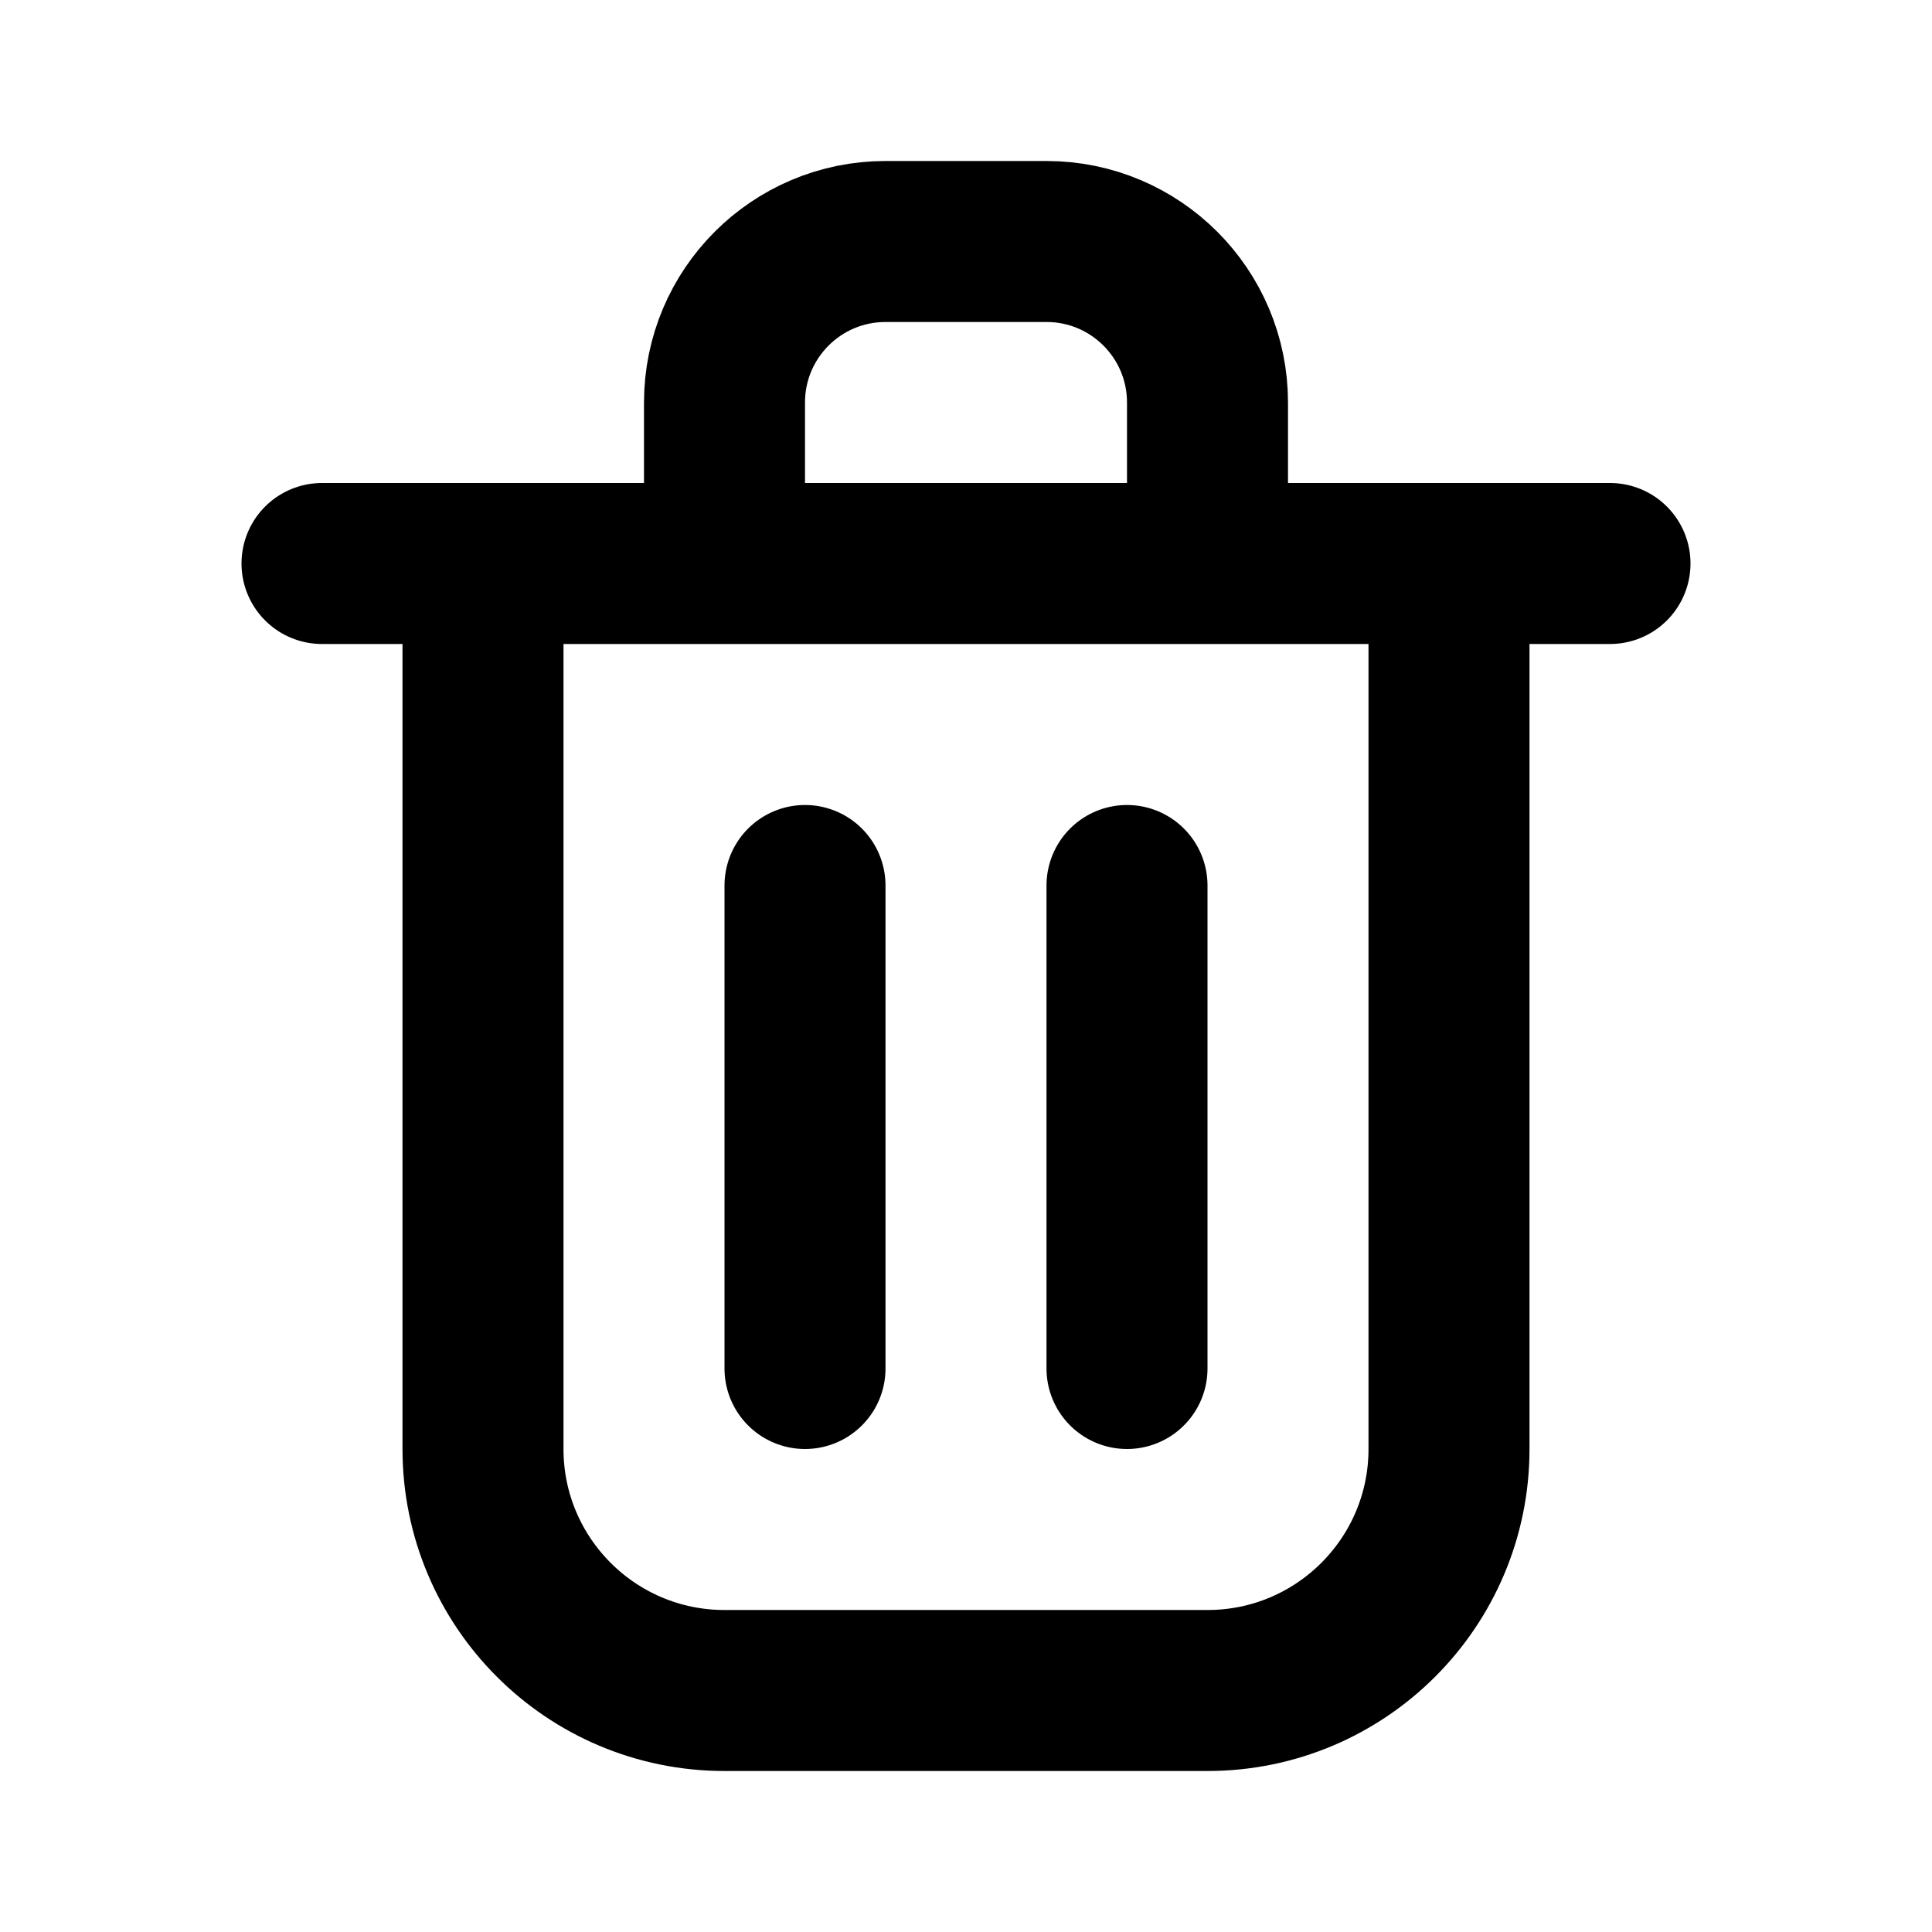
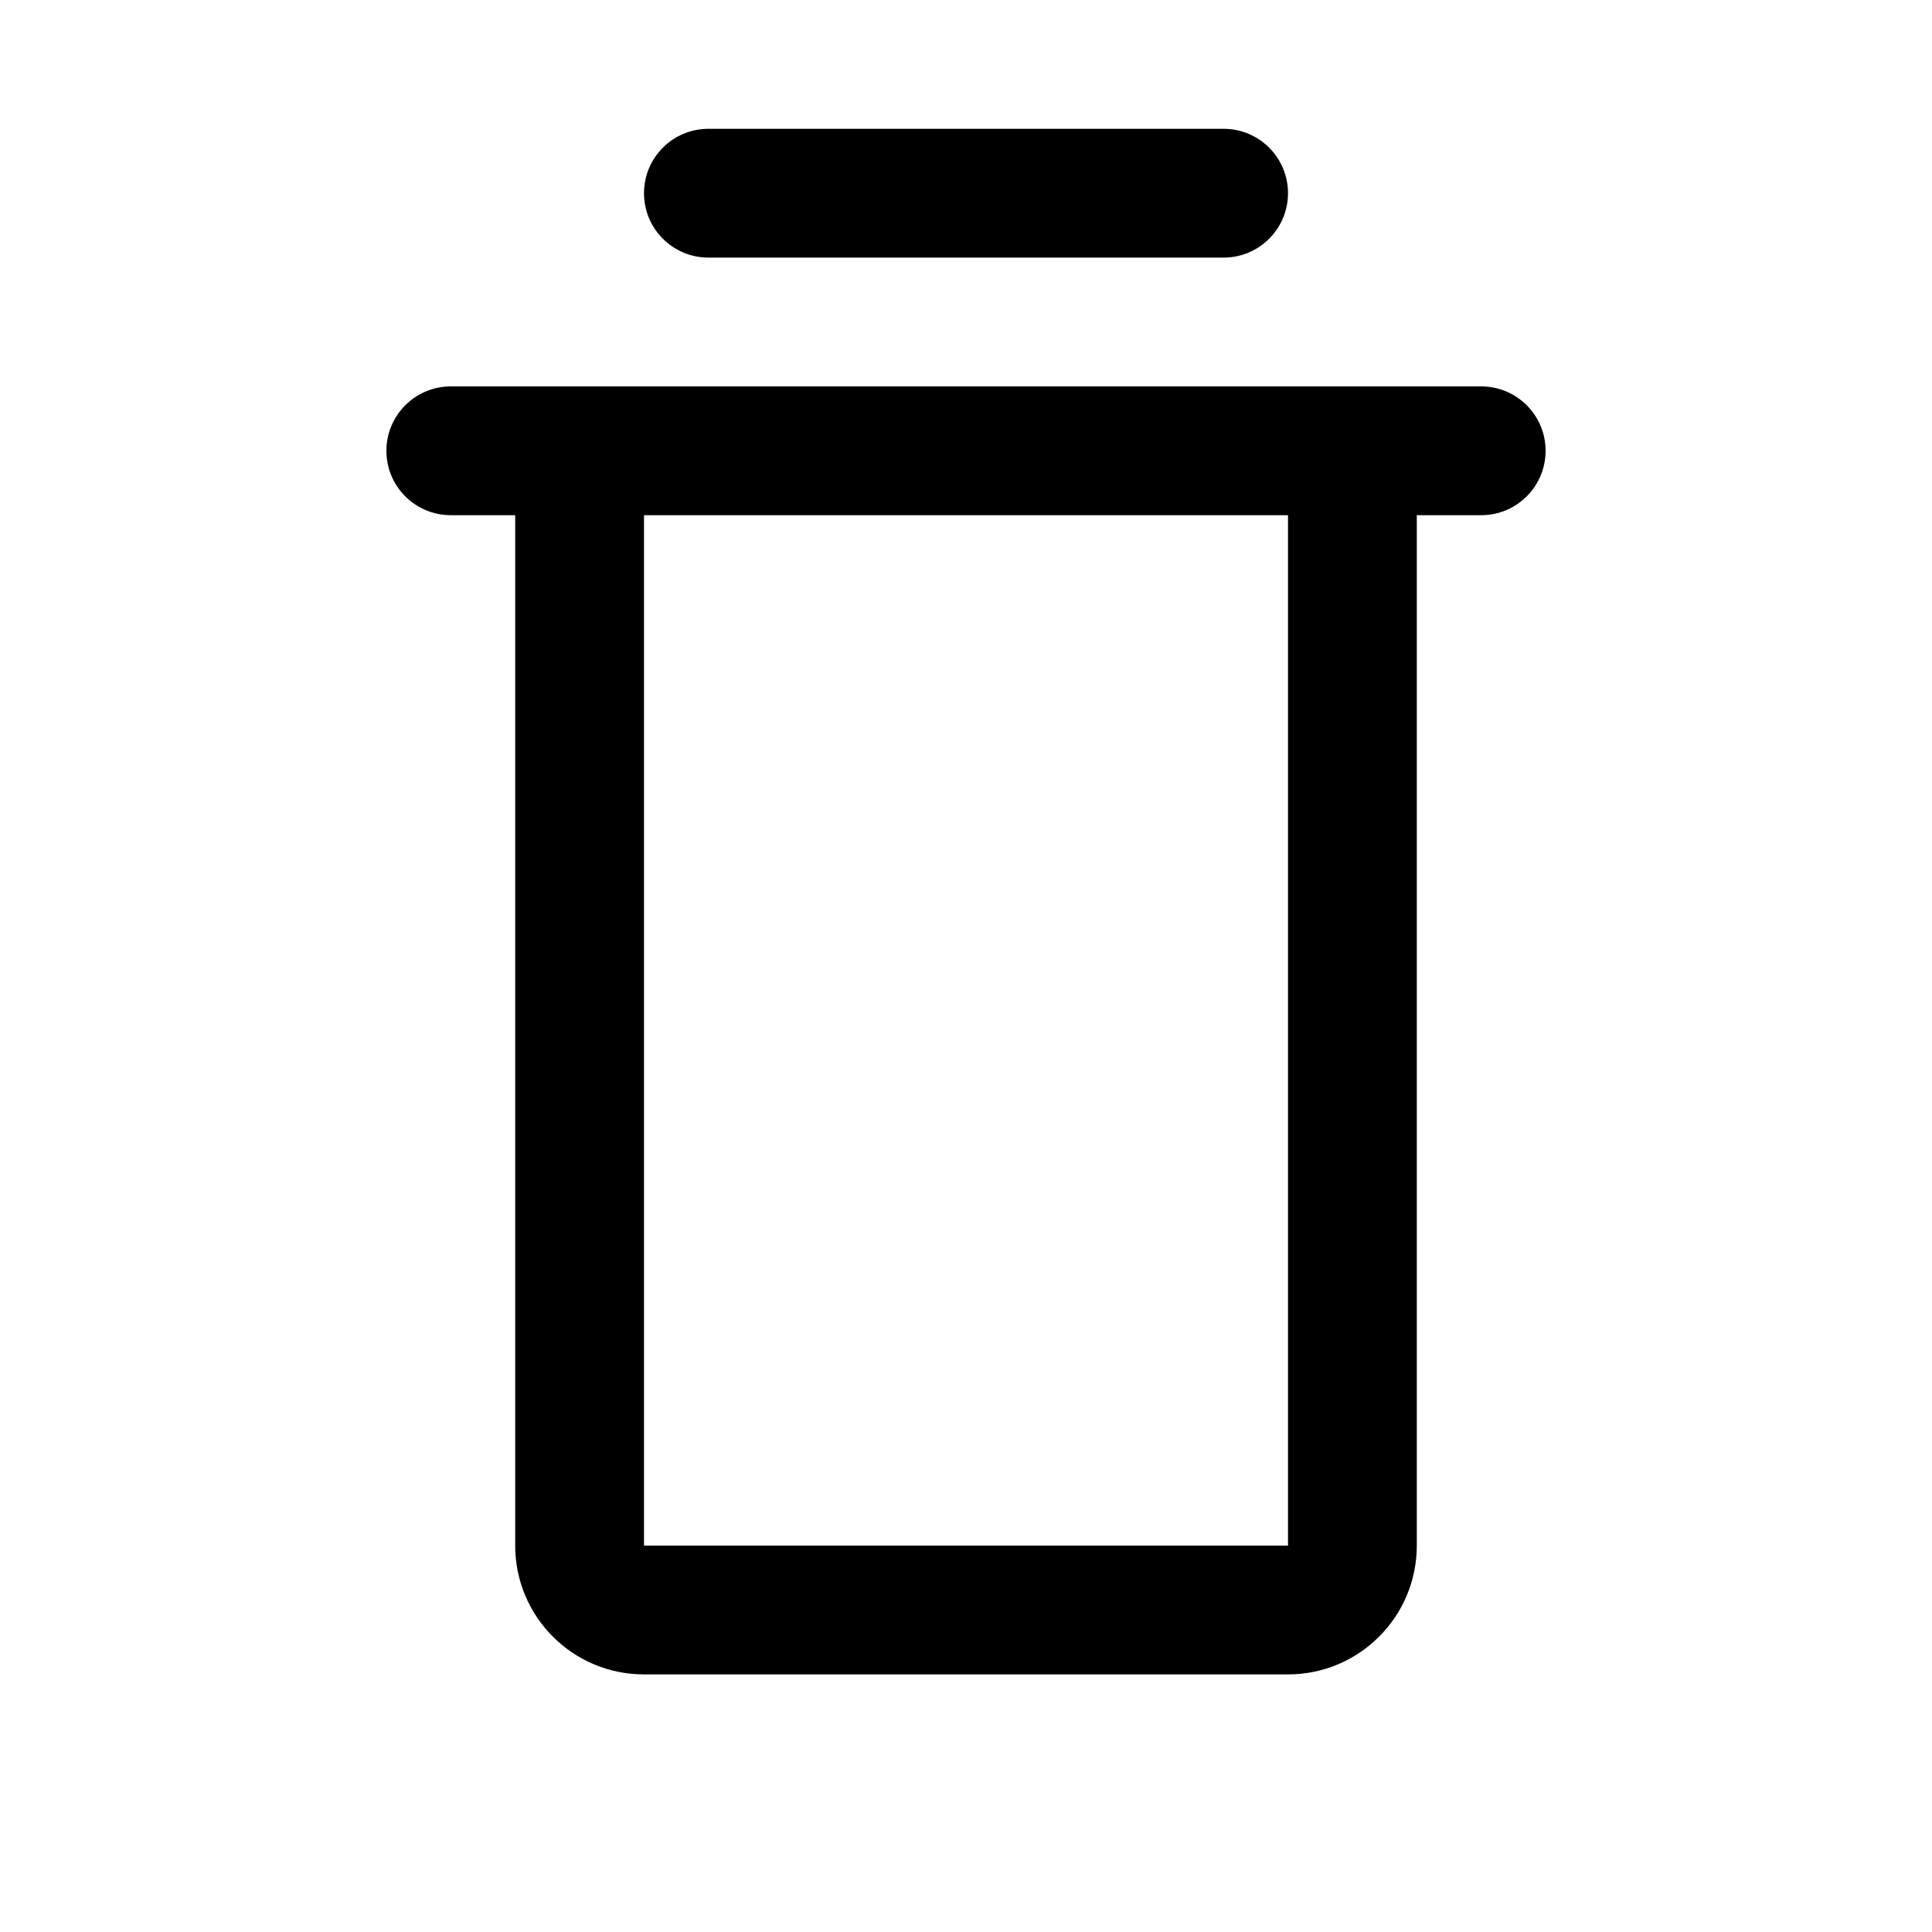
- <svg xmlns="http://www.w3.org/2000/svg" viewBox="0 0 24 24" width="14" height="14" fill="none" stroke="currentColor">
-   <g stroke-width="0" />
-   <g stroke-linecap="round" stroke-linejoin="round" />
-   <path d="M10 11v6m4-6v6M4 7h16M6 7h12v11a3 3 0 0 1-3 3H9a3 3 0 0 1-3-3zm3-2a2 2 0 0 1 2-2h2a2 2 0 0 1 2 2v2H9z" stroke-width="2" stroke-linecap="round" stroke-linejoin="round" />
+ <svg xmlns="http://www.w3.org/2000/svg" width="15" height="15" viewBox="0 0 15 15" fill="none">
+   <path d="M5.5 1a.5.5 0 0 0 0 1h4a.5.5 0 0 0 0-1zM3 3.5a.5.5 0 0 1 .5-.5h8a.5.5 0 0 1 0 1H11v8a1 1 0 0 1-1 1H5a1 1 0 0 1-1-1V4h-.5a.5.5 0 0 1-.5-.5M5 4h5v8H5z" fill="currentColor" fill-rule="evenodd" clip-rule="evenodd" />
</svg>
